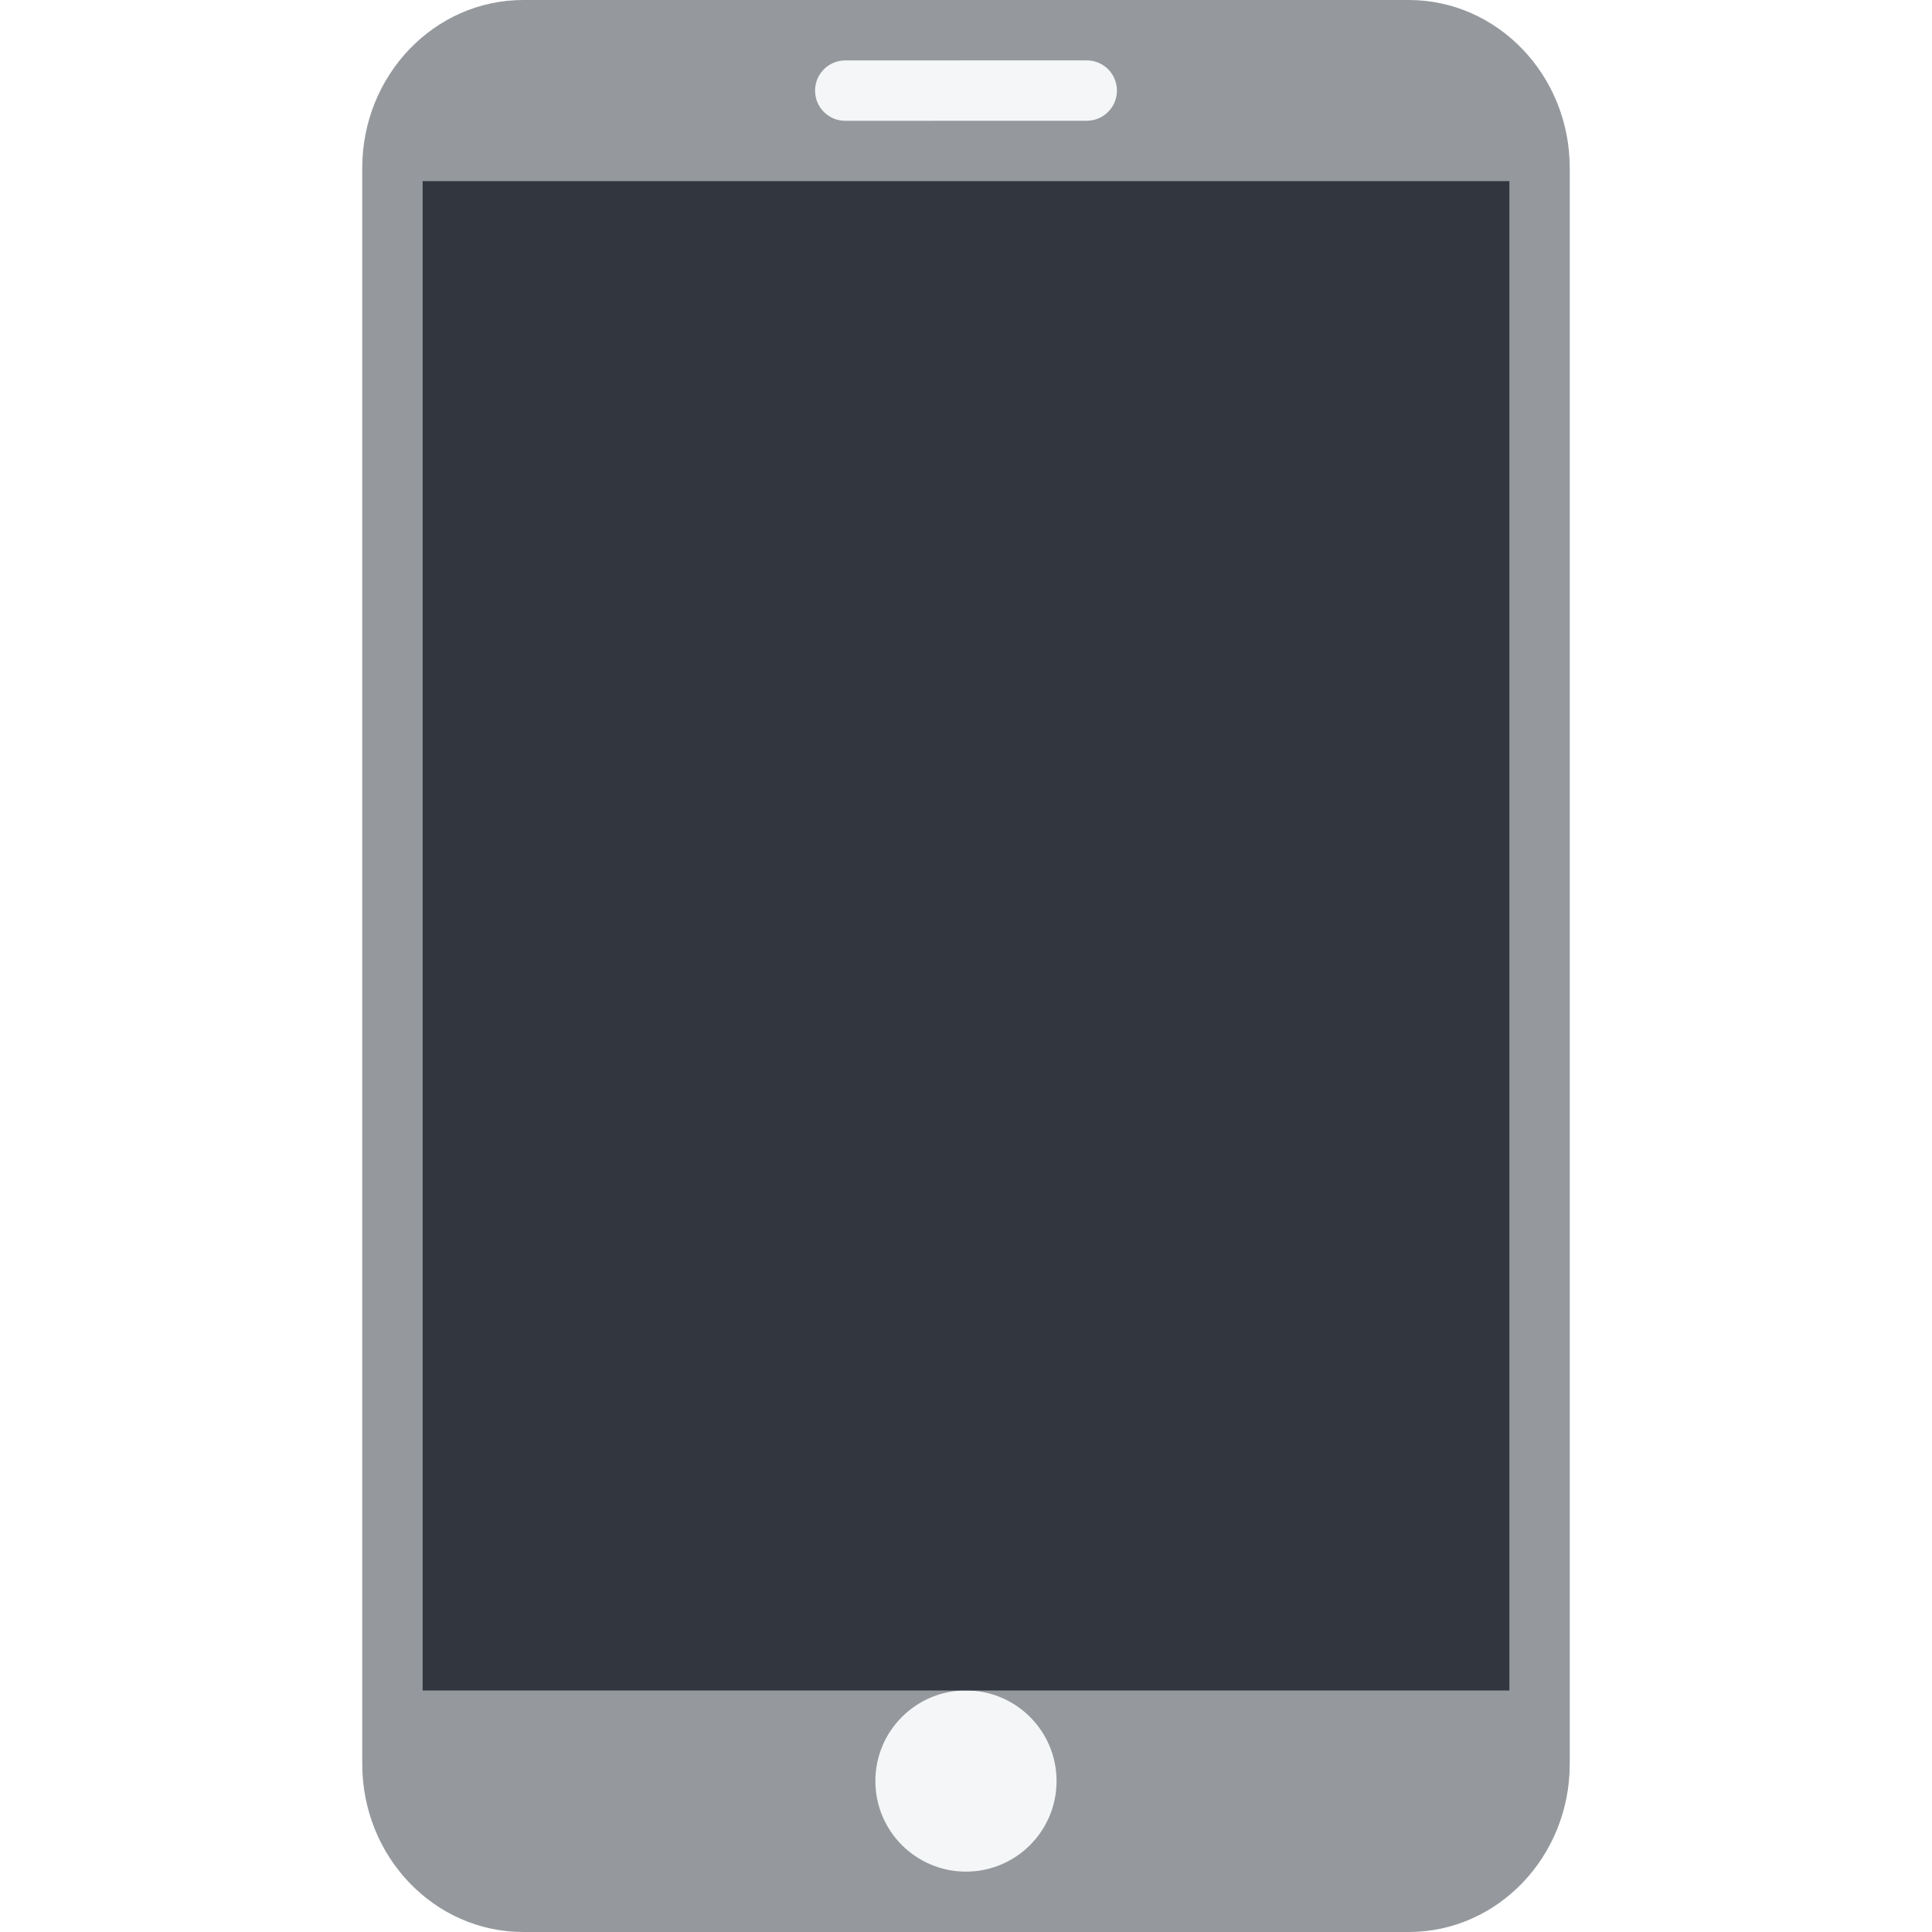
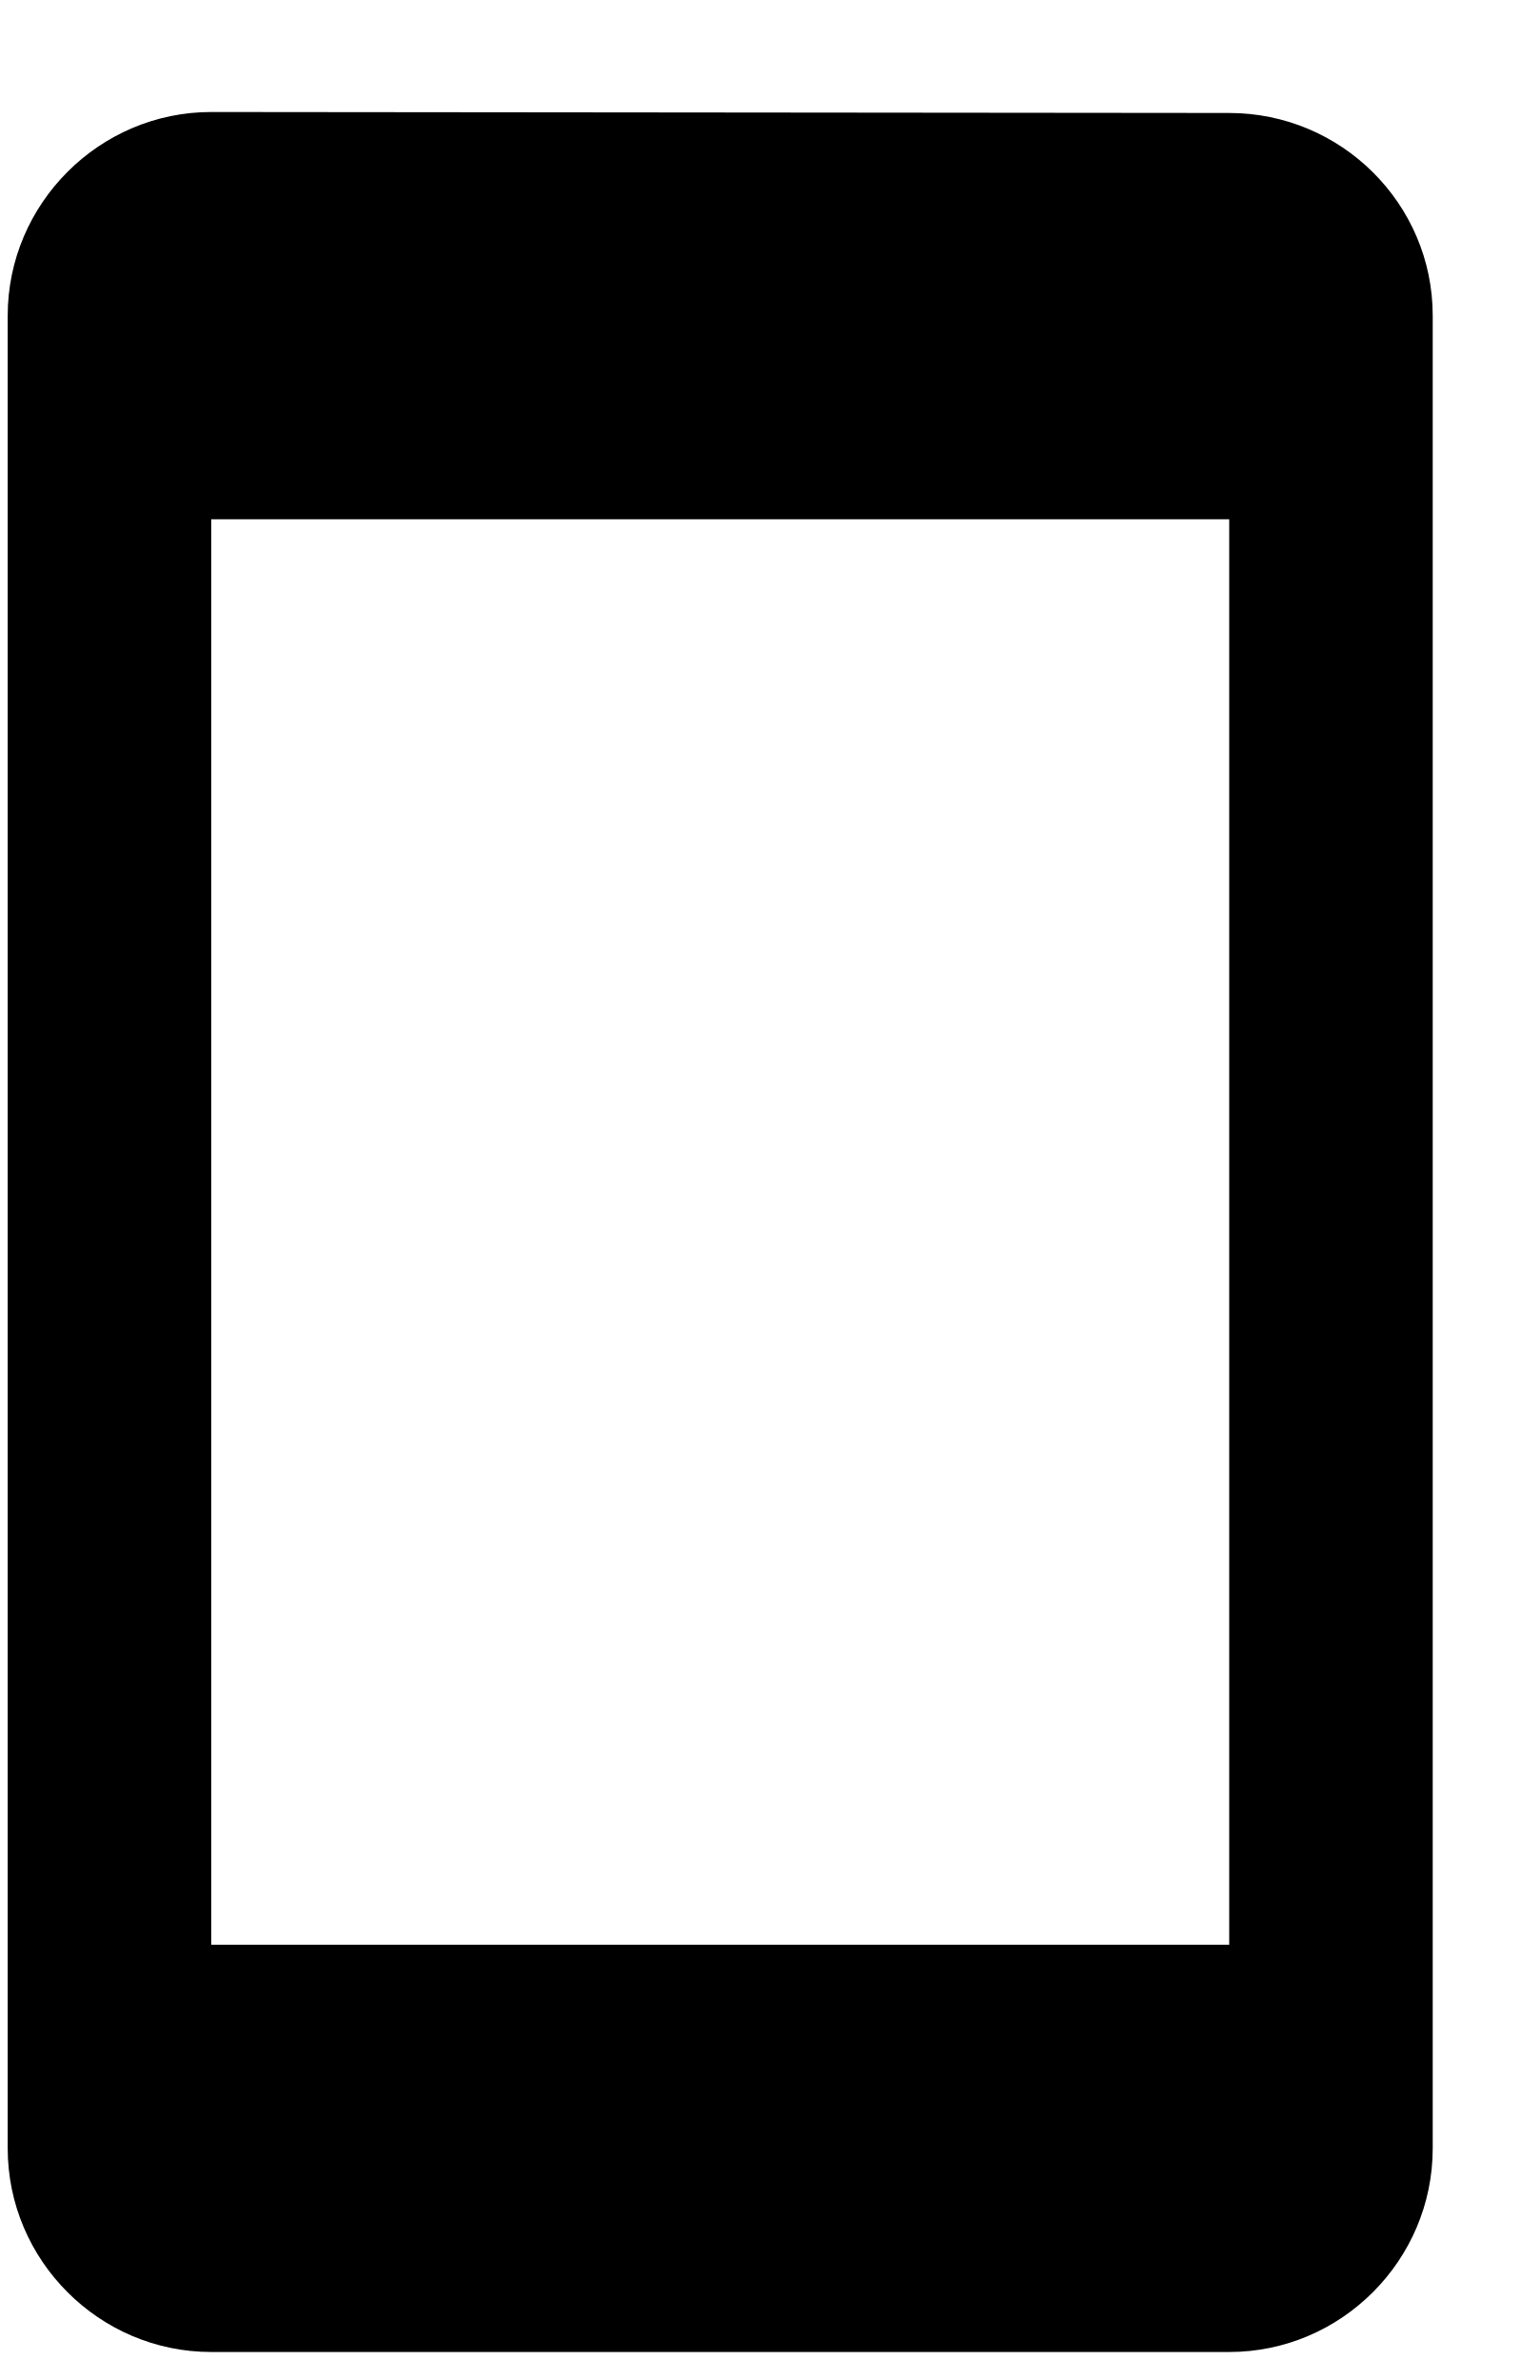
- <svg xmlns="http://www.w3.org/2000/svg" width="32" height="32" viewBox="0 0 32 32">
-   <g fill="none" fill-rule="evenodd">
-     <path fill="#95999D" d="M23.333 32H8.667C7.193 32 6 30.753 6 29.217V2.783C6 1.247 7.193 0 8.667 0h14.666C24.805 0 26 1.247 26 2.783v26.434C26 30.753 24.805 32 23.333 32z" />
-     <path fill="#F5F6F7" fill-rule="nonzero" d="M14 2.001a.5.5 0 1 1 0-1L18 1a.5.5 0 1 1 0 1l-4 .001z" />
-     <path fill="#F5F6F7" d="M17.5 29.5a1.5 1.5 0 1 1-3.001-.001 1.5 1.5 0 0 1 3.001.001z" />
-     <path fill="#32363F" d="M7 3h18v25H7z" />
-   </g>
+ <svg xmlns="http://www.w3.org/2000/svg" width="11" height="17" viewBox="0 0 11 17">
+   <path d="M8.782.807 1.509.8C.71.8.055 1.455.055 2.255v13.09c0 .8.654 1.455 1.454 1.455h7.273c.8 0 1.454-.655 1.454-1.455V2.255c0-.8-.654-1.448-1.454-1.448Zm0 13.084H1.509V3.709h7.273v10.182Z" />
</svg>
